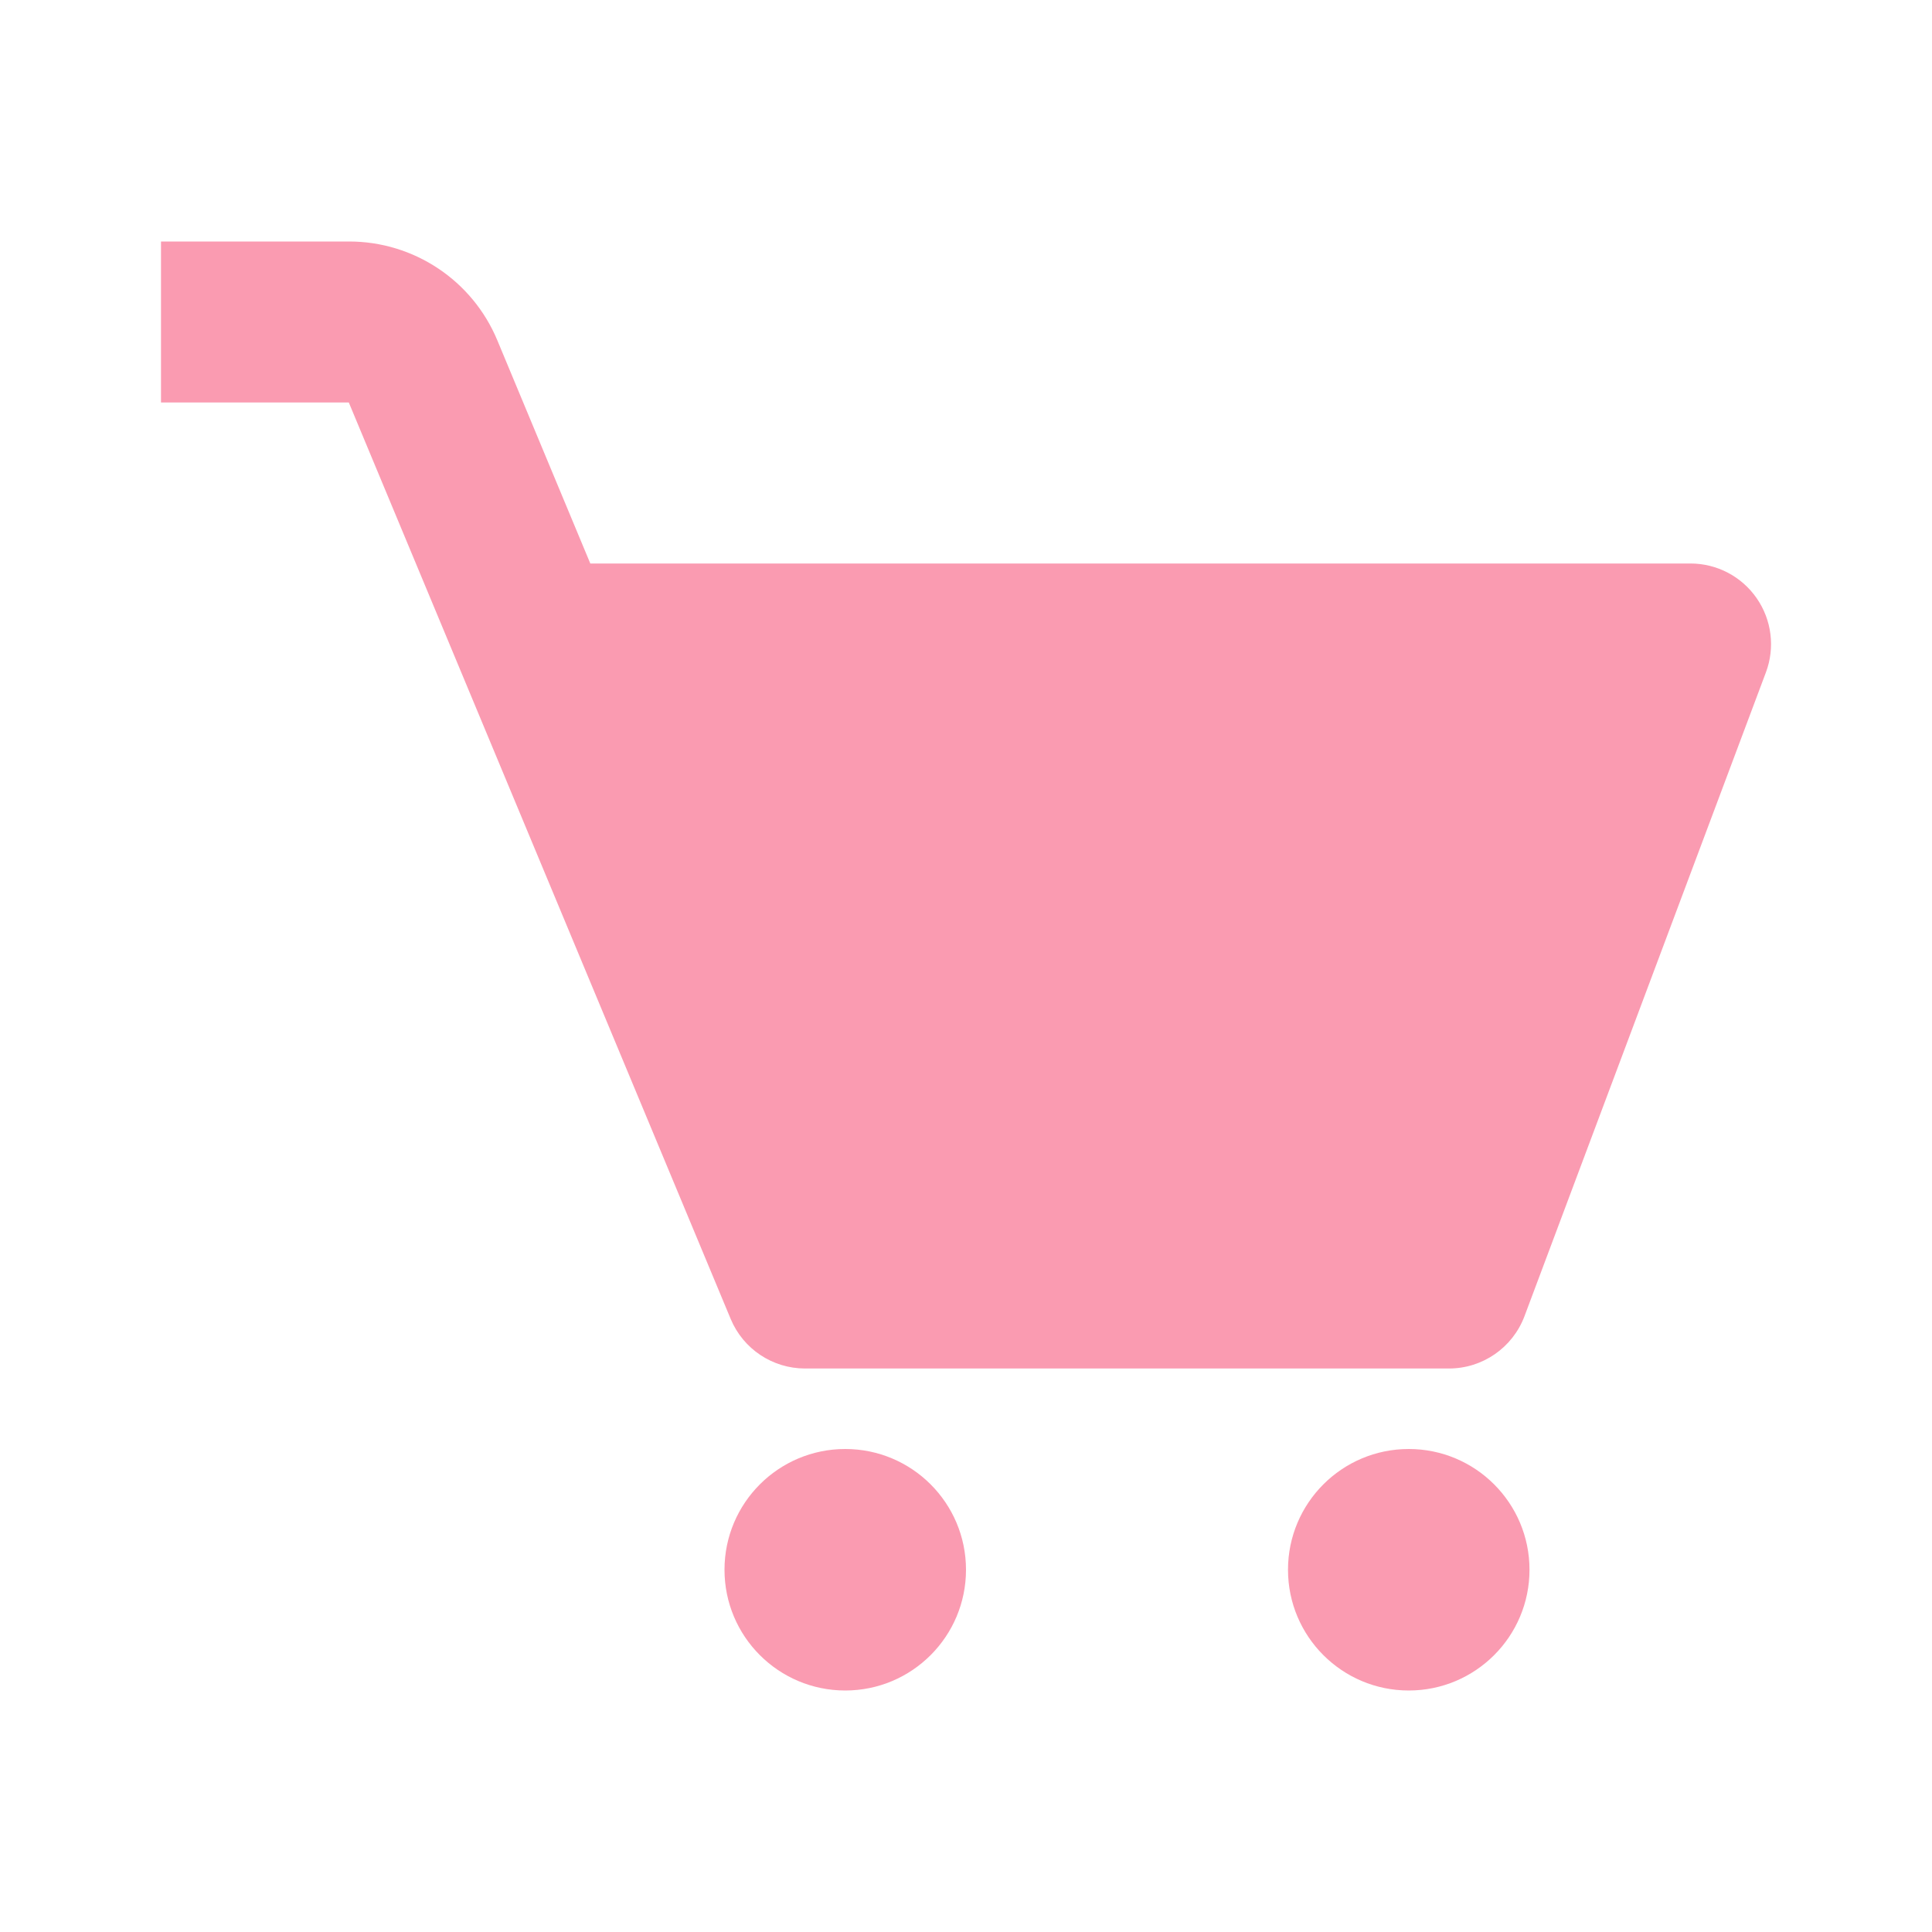
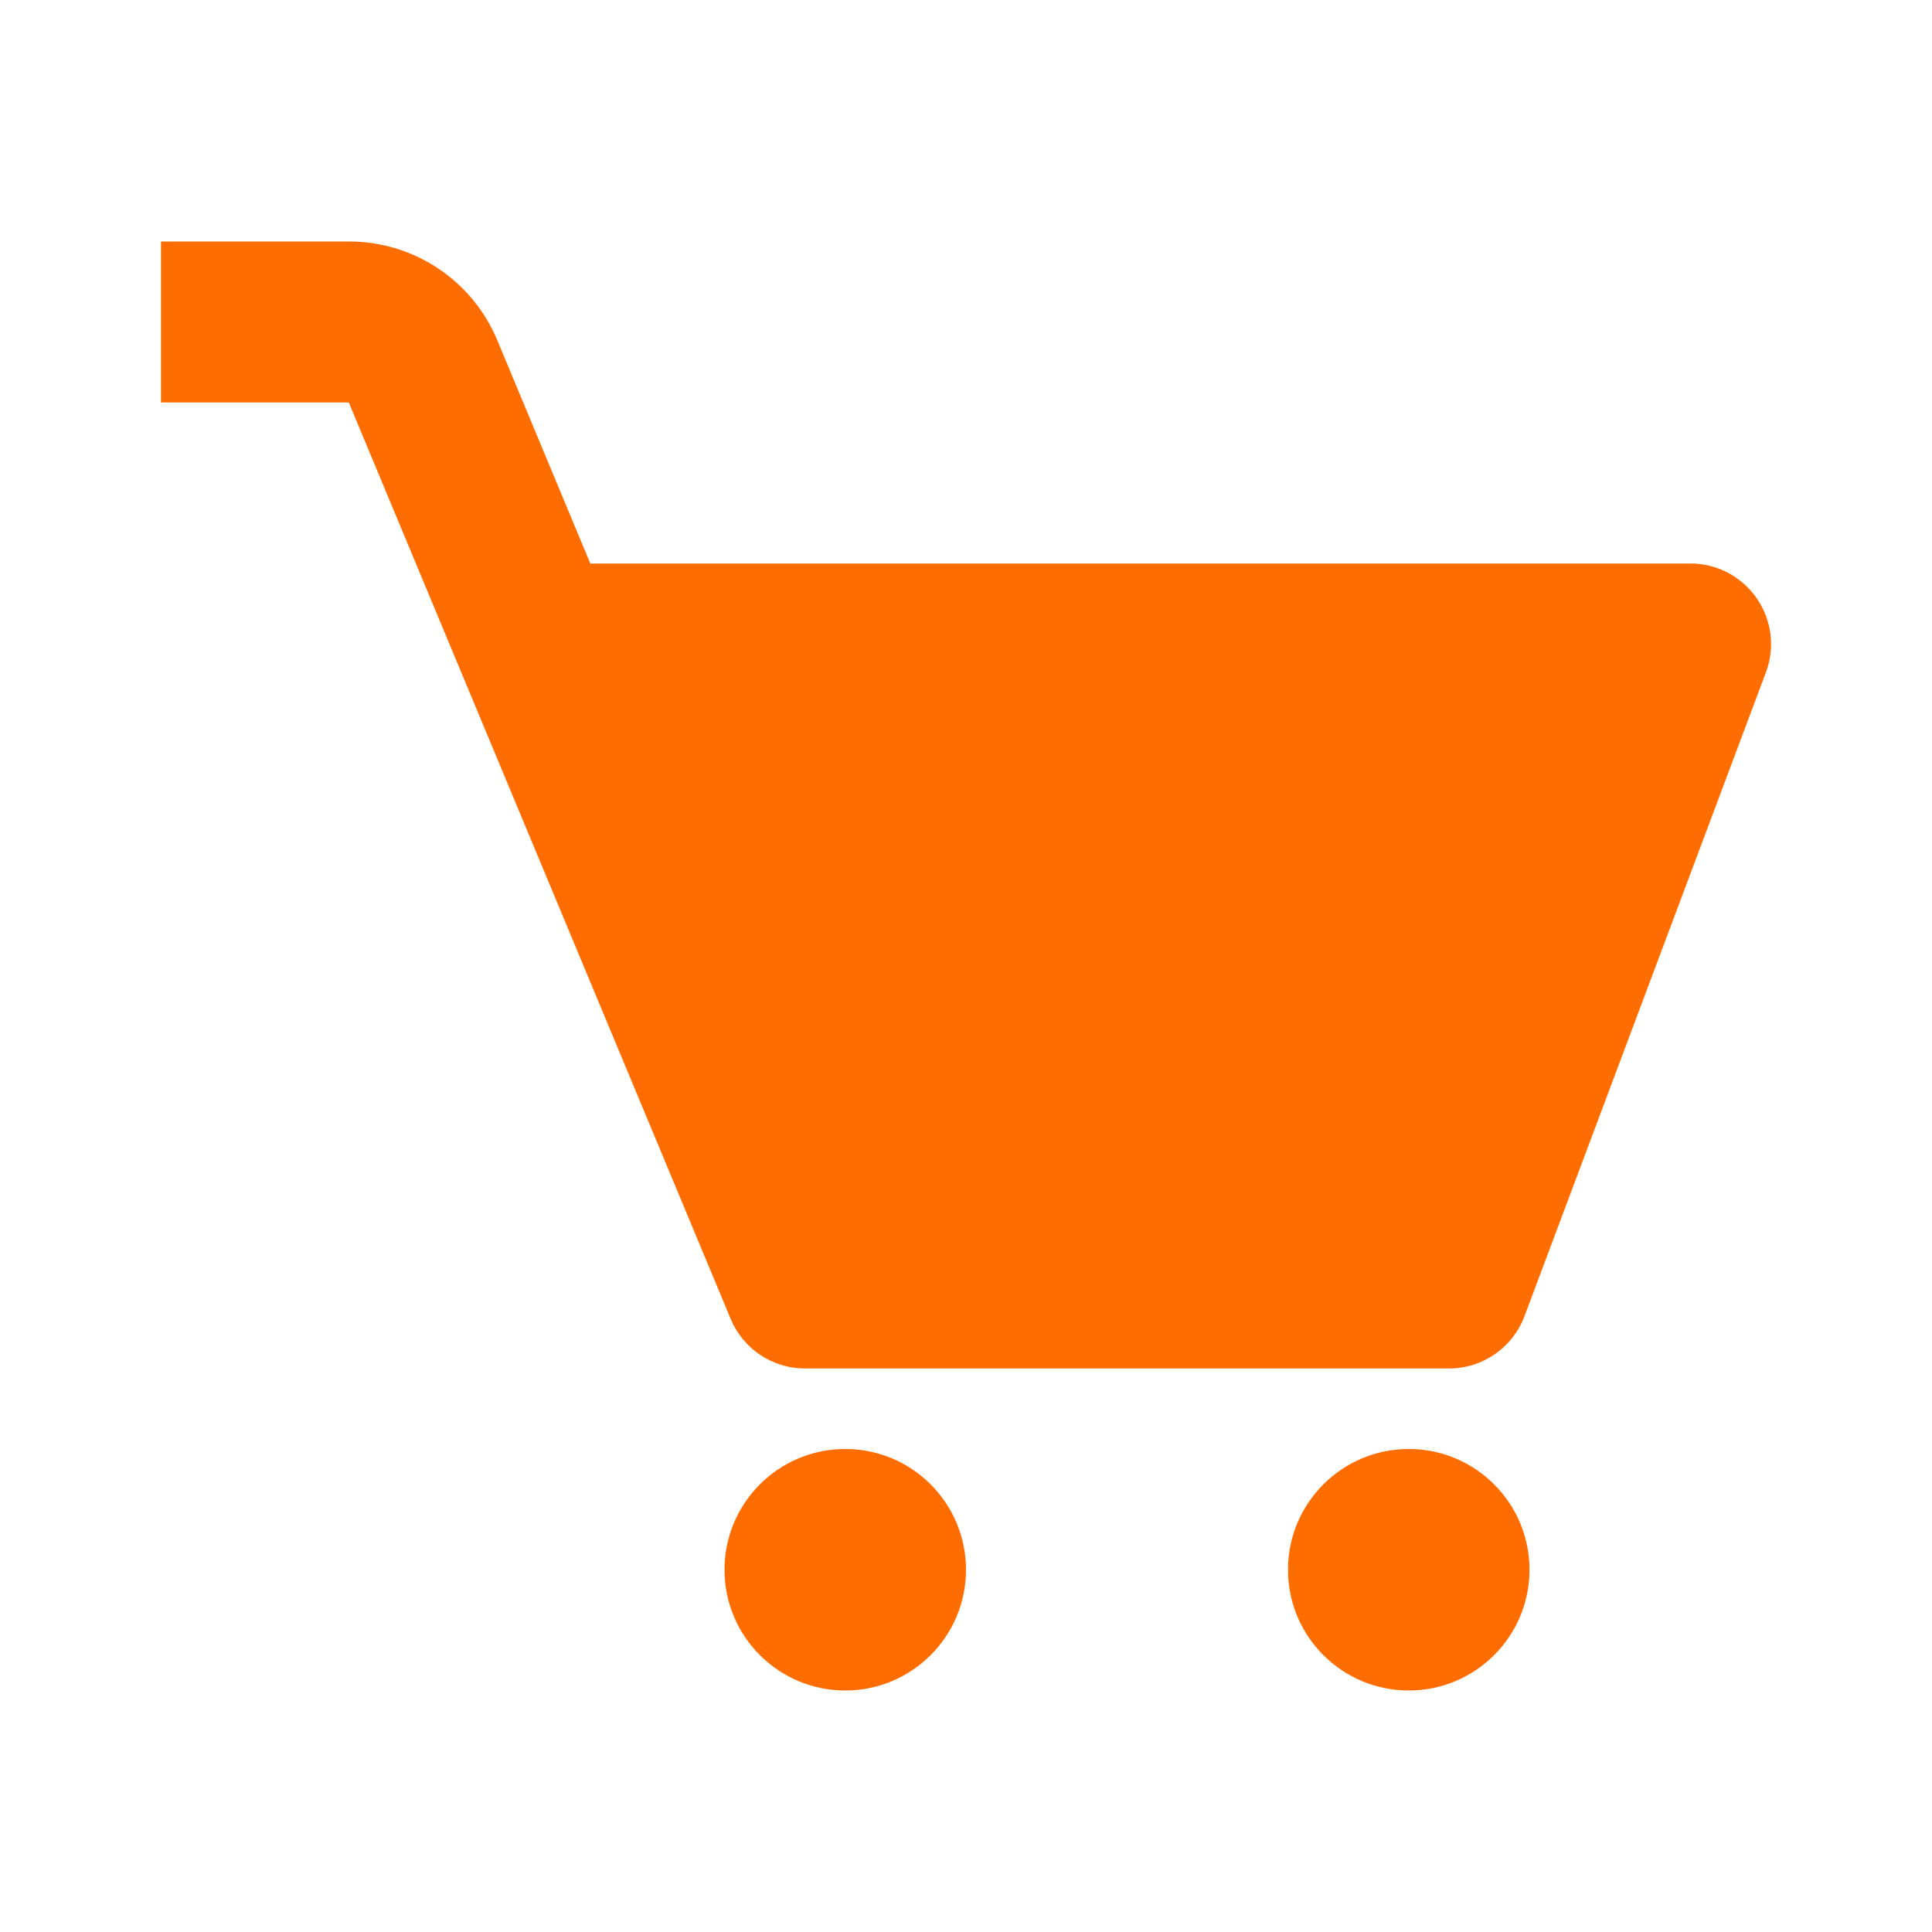
- <svg xmlns="http://www.w3.org/2000/svg" width="24" height="24" style="fill: #fa9bb1 ;transform: ;msFilter:;">
+ <svg xmlns="http://www.w3.org/2000/svg" width="24" height="24" style="fill: #ff6d00 ;transform: ;msFilter:;">
  <path d="M21.822 7.431A1 1 0 0 0 21 7H7.333L6.179 4.23A1.994 1.994 0 0 0 4.333 3H2v2h2.333l4.744 11.385A1 1 0 0 0 10 17h8c.417 0 .79-.259.937-.648l3-8a1 1 0 0 0-.115-.921z" />
  <circle cx="10.5" cy="19.5" r="1.5" />
  <circle cx="17.5" cy="19.5" r="1.5" />
</svg>
